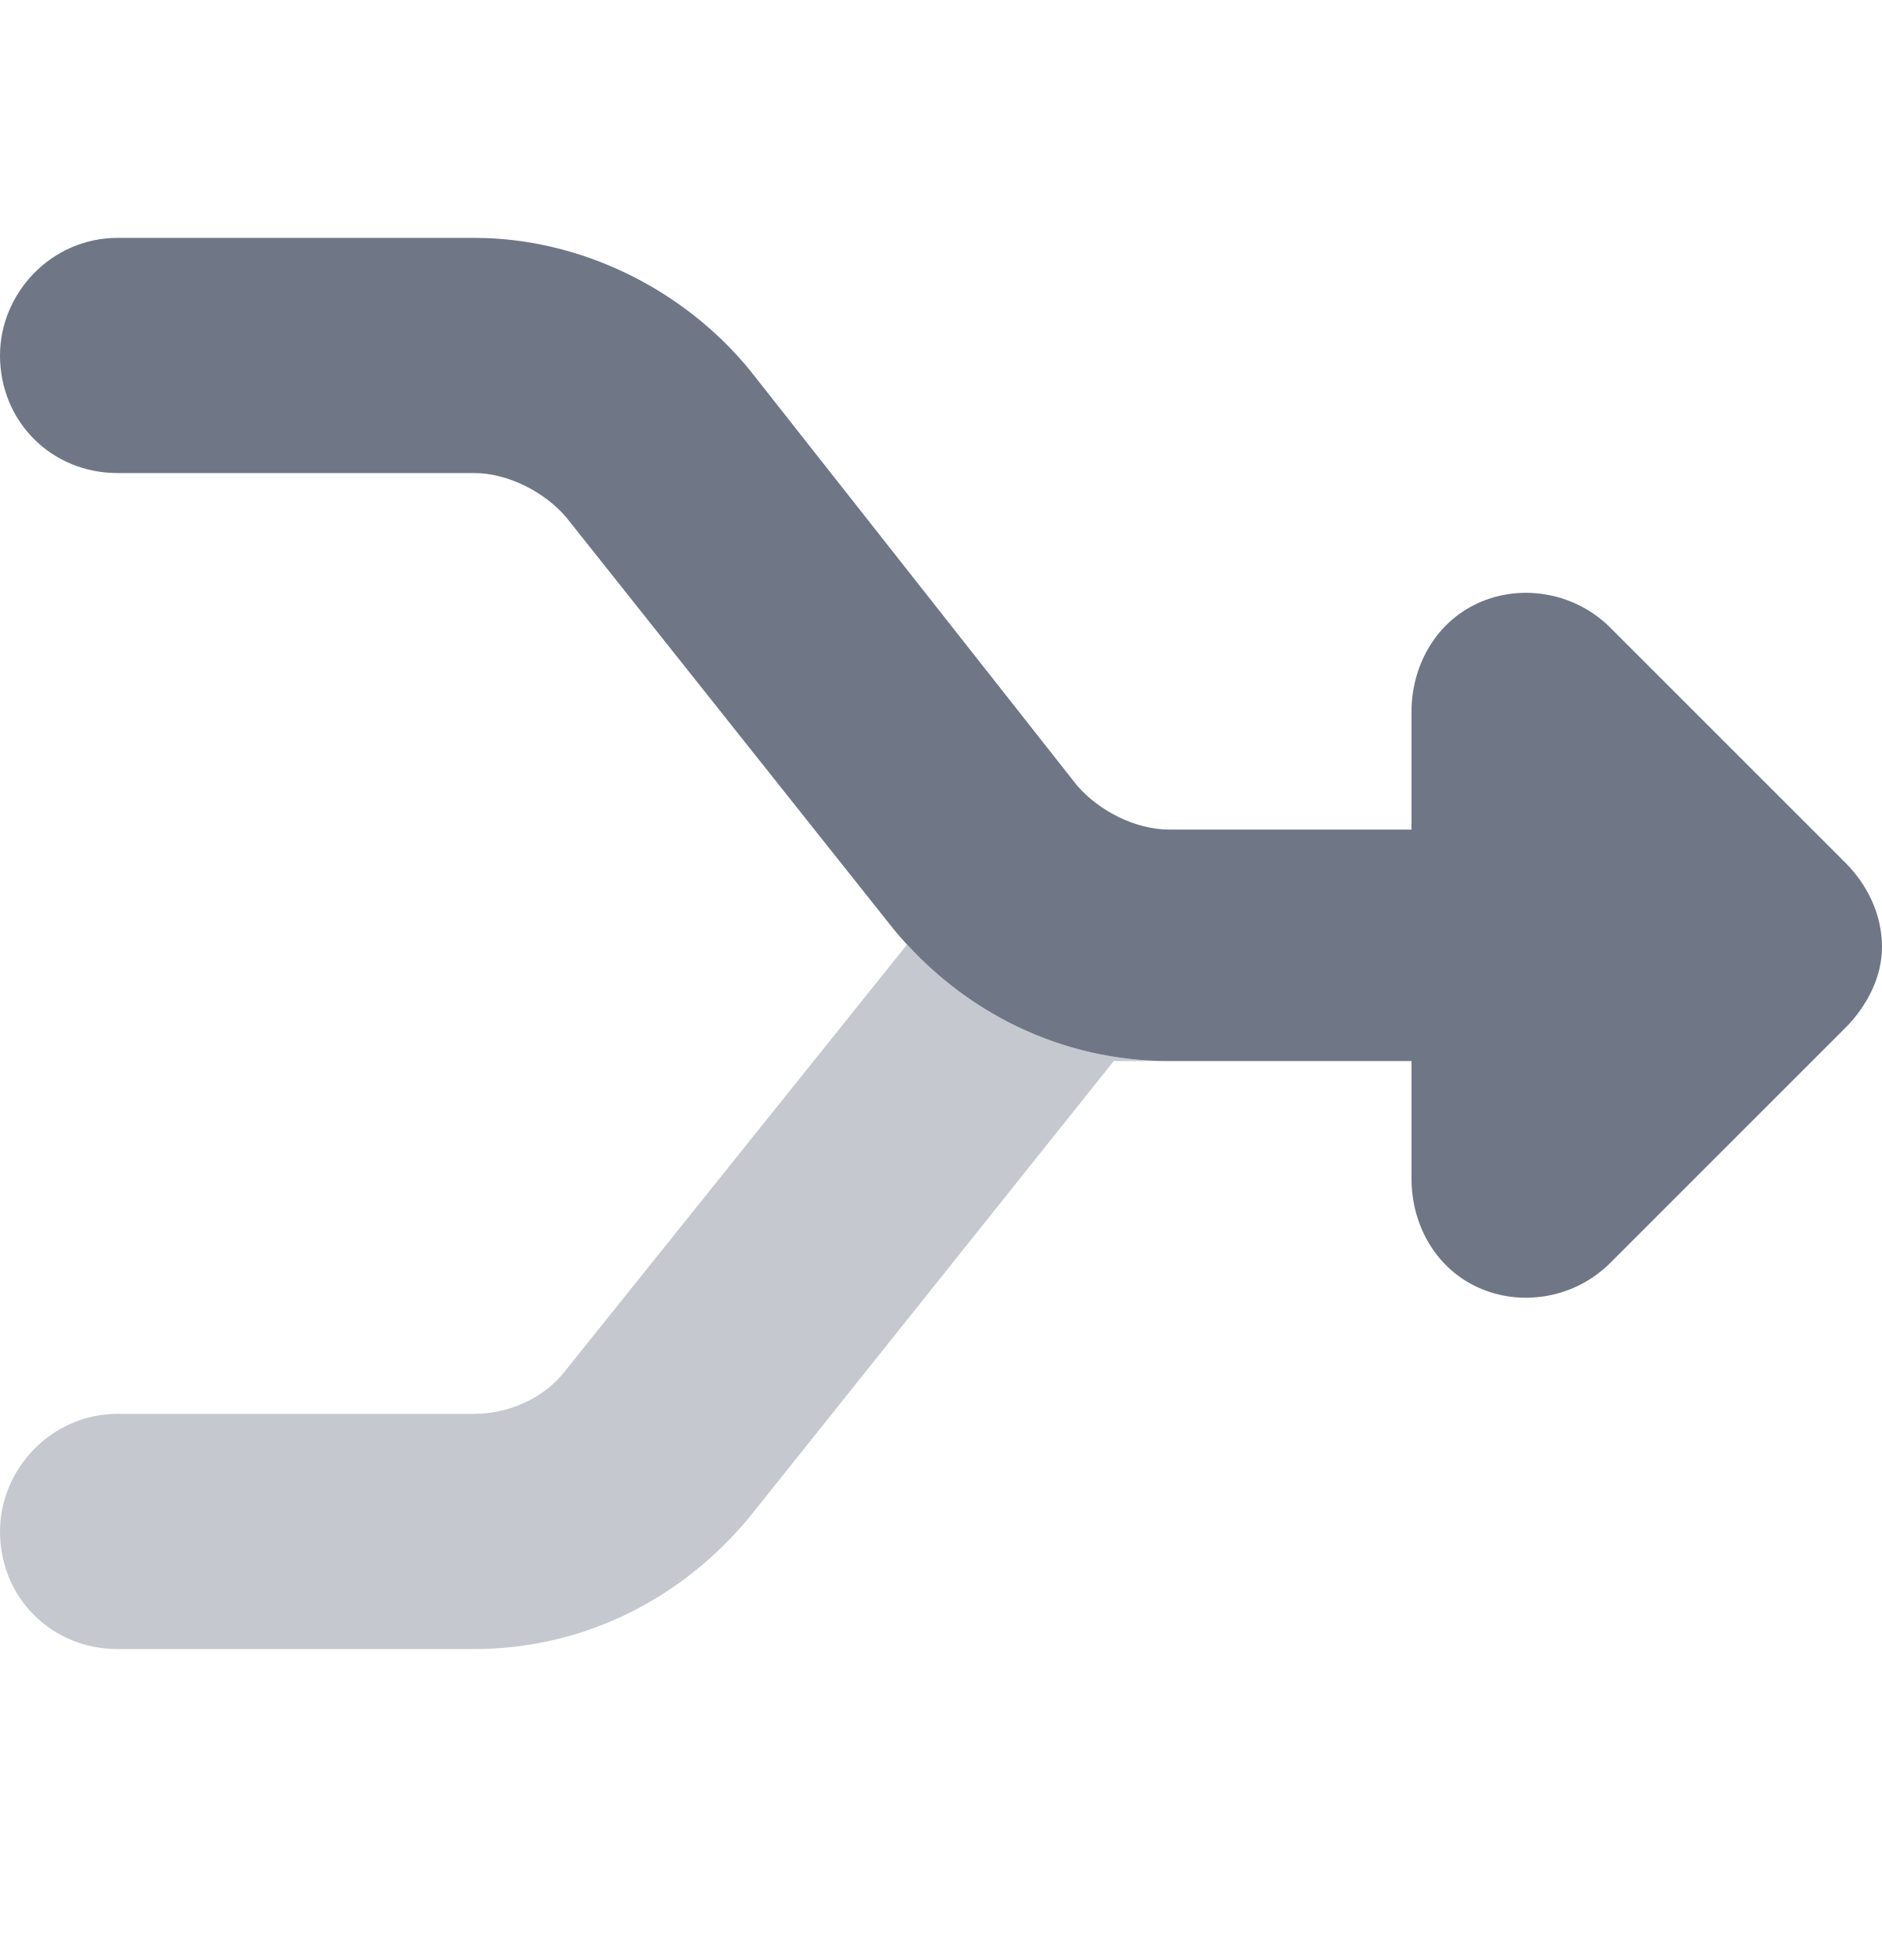
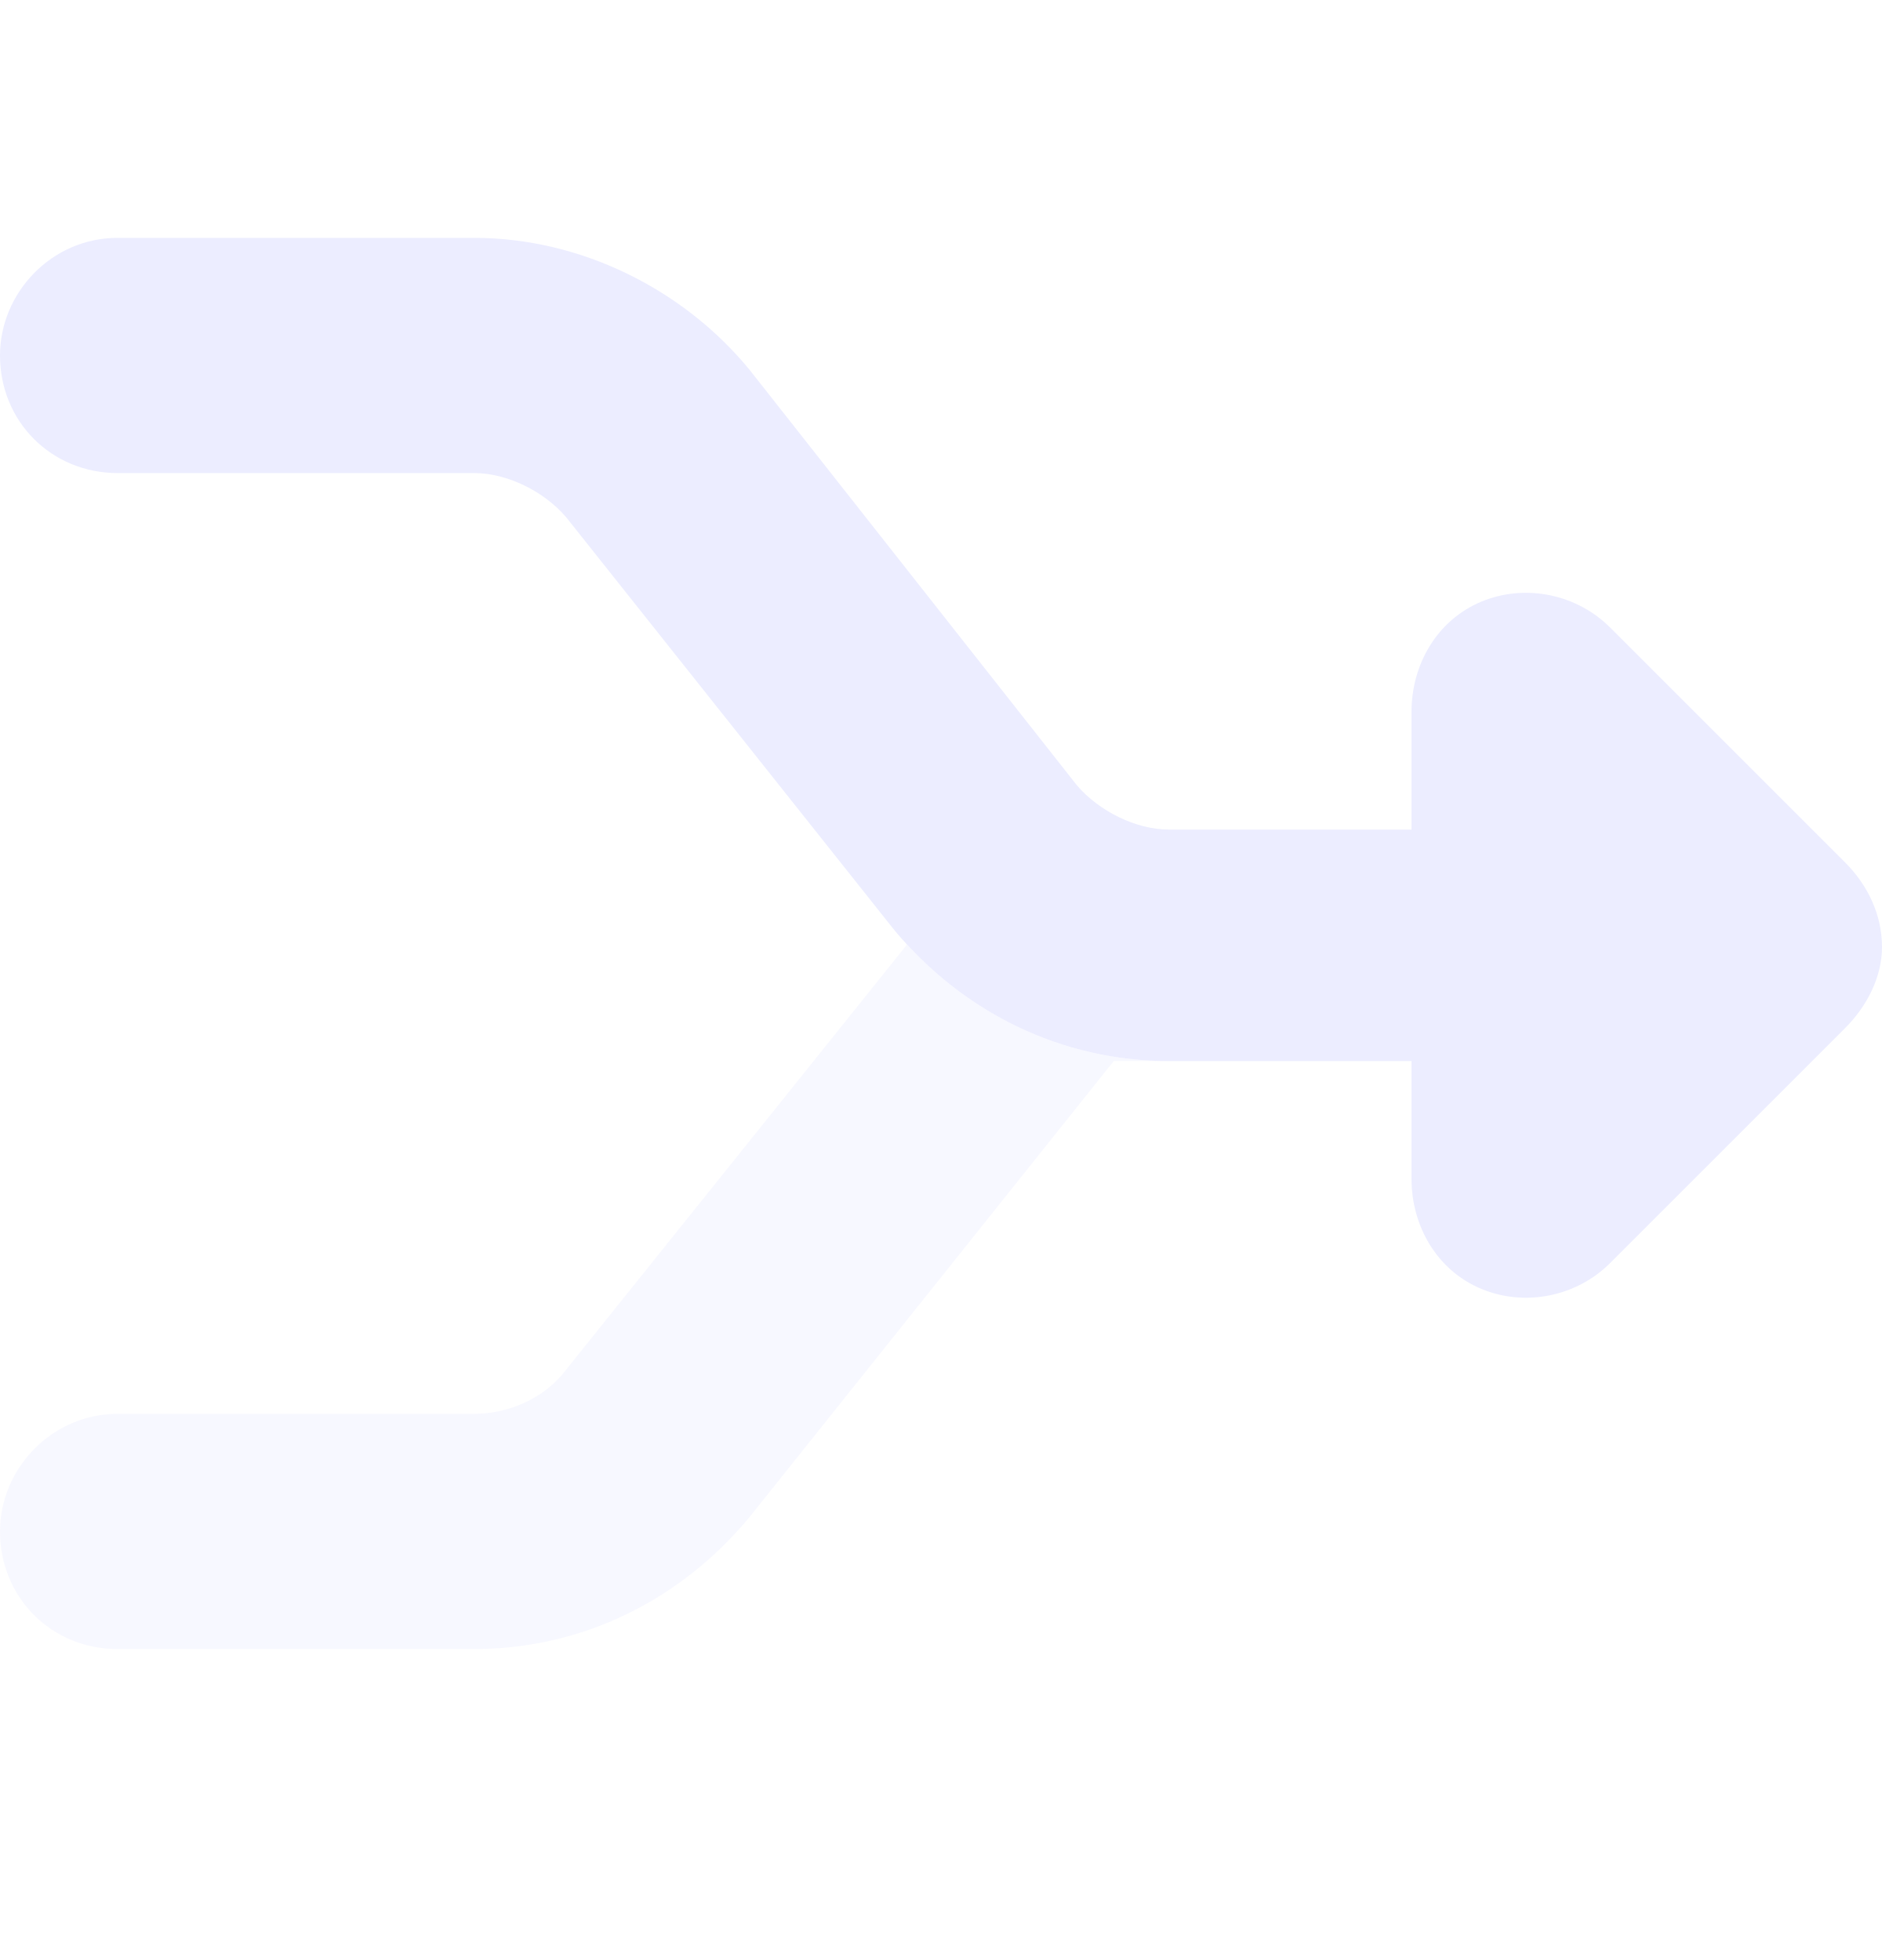
<svg xmlns="http://www.w3.org/2000/svg" width="24" height="25" viewBox="0 0 24 25" fill="none">
-   <path d="M1.5 3.034H6.047C7.406 3.034 8.719 3.69 9.562 4.721L13.734 10.018C14.016 10.346 14.484 10.581 14.906 10.581H18V9.081C18 8.471 18.328 7.909 18.891 7.674C19.453 7.44 20.109 7.581 20.531 8.002L23.531 11.002C23.812 11.284 24 11.659 24 12.081C24 12.456 23.812 12.831 23.531 13.112L20.531 16.112C20.109 16.534 19.453 16.674 18.891 16.44C18.328 16.206 18 15.643 18 15.034V13.534H14.906C13.547 13.534 12.281 12.924 11.391 11.846L7.219 6.596C6.938 6.268 6.469 6.034 6.047 6.034H1.5C0.656 6.034 0 5.377 0 4.534C0 3.737 0.656 3.034 1.5 3.034Z" fill="#6F7787" />
-   <path opacity="0.4" d="M11.391 11.846C12.281 12.924 13.547 13.534 14.906 13.534H14.203L9.562 19.346C8.672 20.424 7.406 21.034 6.047 21.034H1.5C0.656 21.034 0 20.377 0 19.534C0 18.737 0.656 18.034 1.5 18.034H6.047C6.469 18.034 6.938 17.846 7.219 17.471L11.578 12.034L11.391 11.846Z" fill="#6F7787" />
+   <path d="M1.5 3.034H6.047C7.406 3.034 8.719 3.69 9.562 4.721L13.734 10.018C14.016 10.346 14.484 10.581 14.906 10.581H18V9.081C18 8.471 18.328 7.909 18.891 7.674C19.453 7.44 20.109 7.581 20.531 8.002L23.531 11.002C23.812 11.284 24 11.659 24 12.081C24 12.456 23.812 12.831 23.531 13.112L20.531 16.112C20.109 16.534 19.453 16.674 18.891 16.44C18.328 16.206 18 15.643 18 15.034V13.534H14.906C13.547 13.534 12.281 12.924 11.391 11.846L7.219 6.596C6.938 6.268 6.469 6.034 6.047 6.034H1.5C0.656 6.034 0 5.377 0 4.534C0 3.737 0.656 3.034 1.5 3.034Z" fill="#ECEDFF" />
+   <path opacity="0.4" d="M11.391 11.846C12.281 12.924 13.547 13.534 14.906 13.534H14.203L9.562 19.346C8.672 20.424 7.406 21.034 6.047 21.034H1.5C0.656 21.034 0 20.377 0 19.534C0 18.737 0.656 18.034 1.5 18.034H6.047C6.469 18.034 6.938 17.846 7.219 17.471L11.578 12.034L11.391 11.846Z" fill="#ECEDFF" />
</svg>
